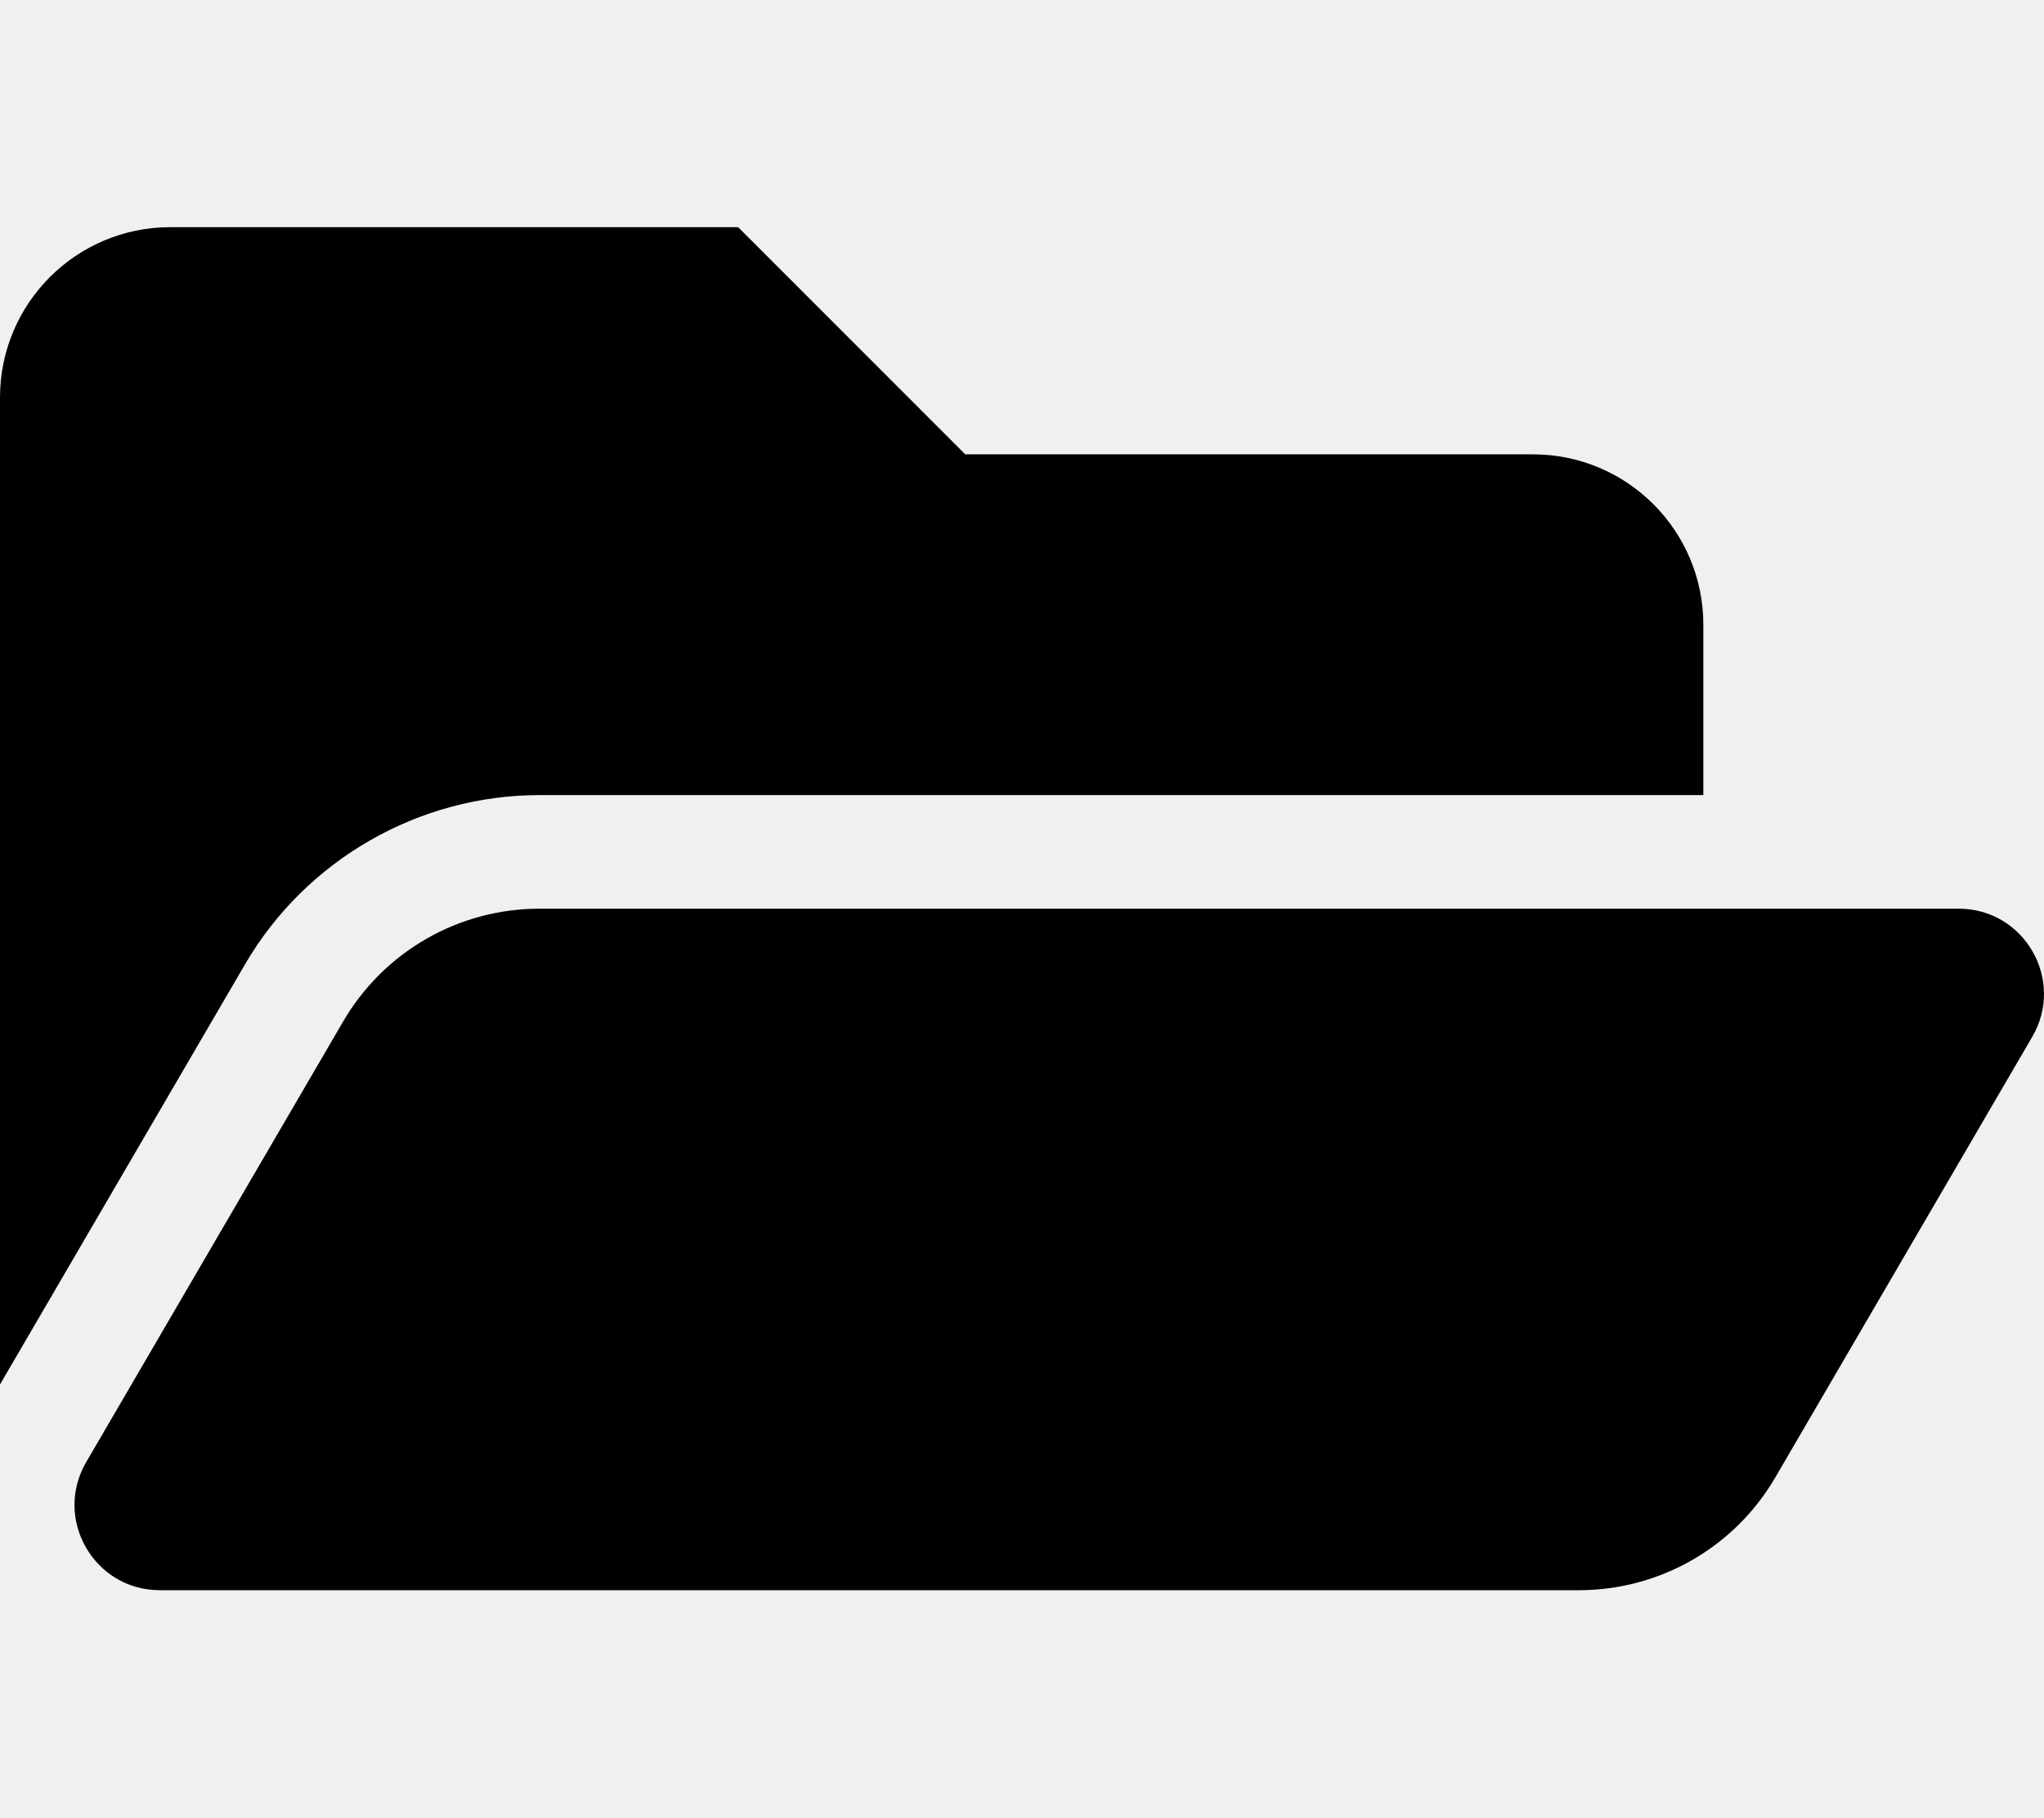
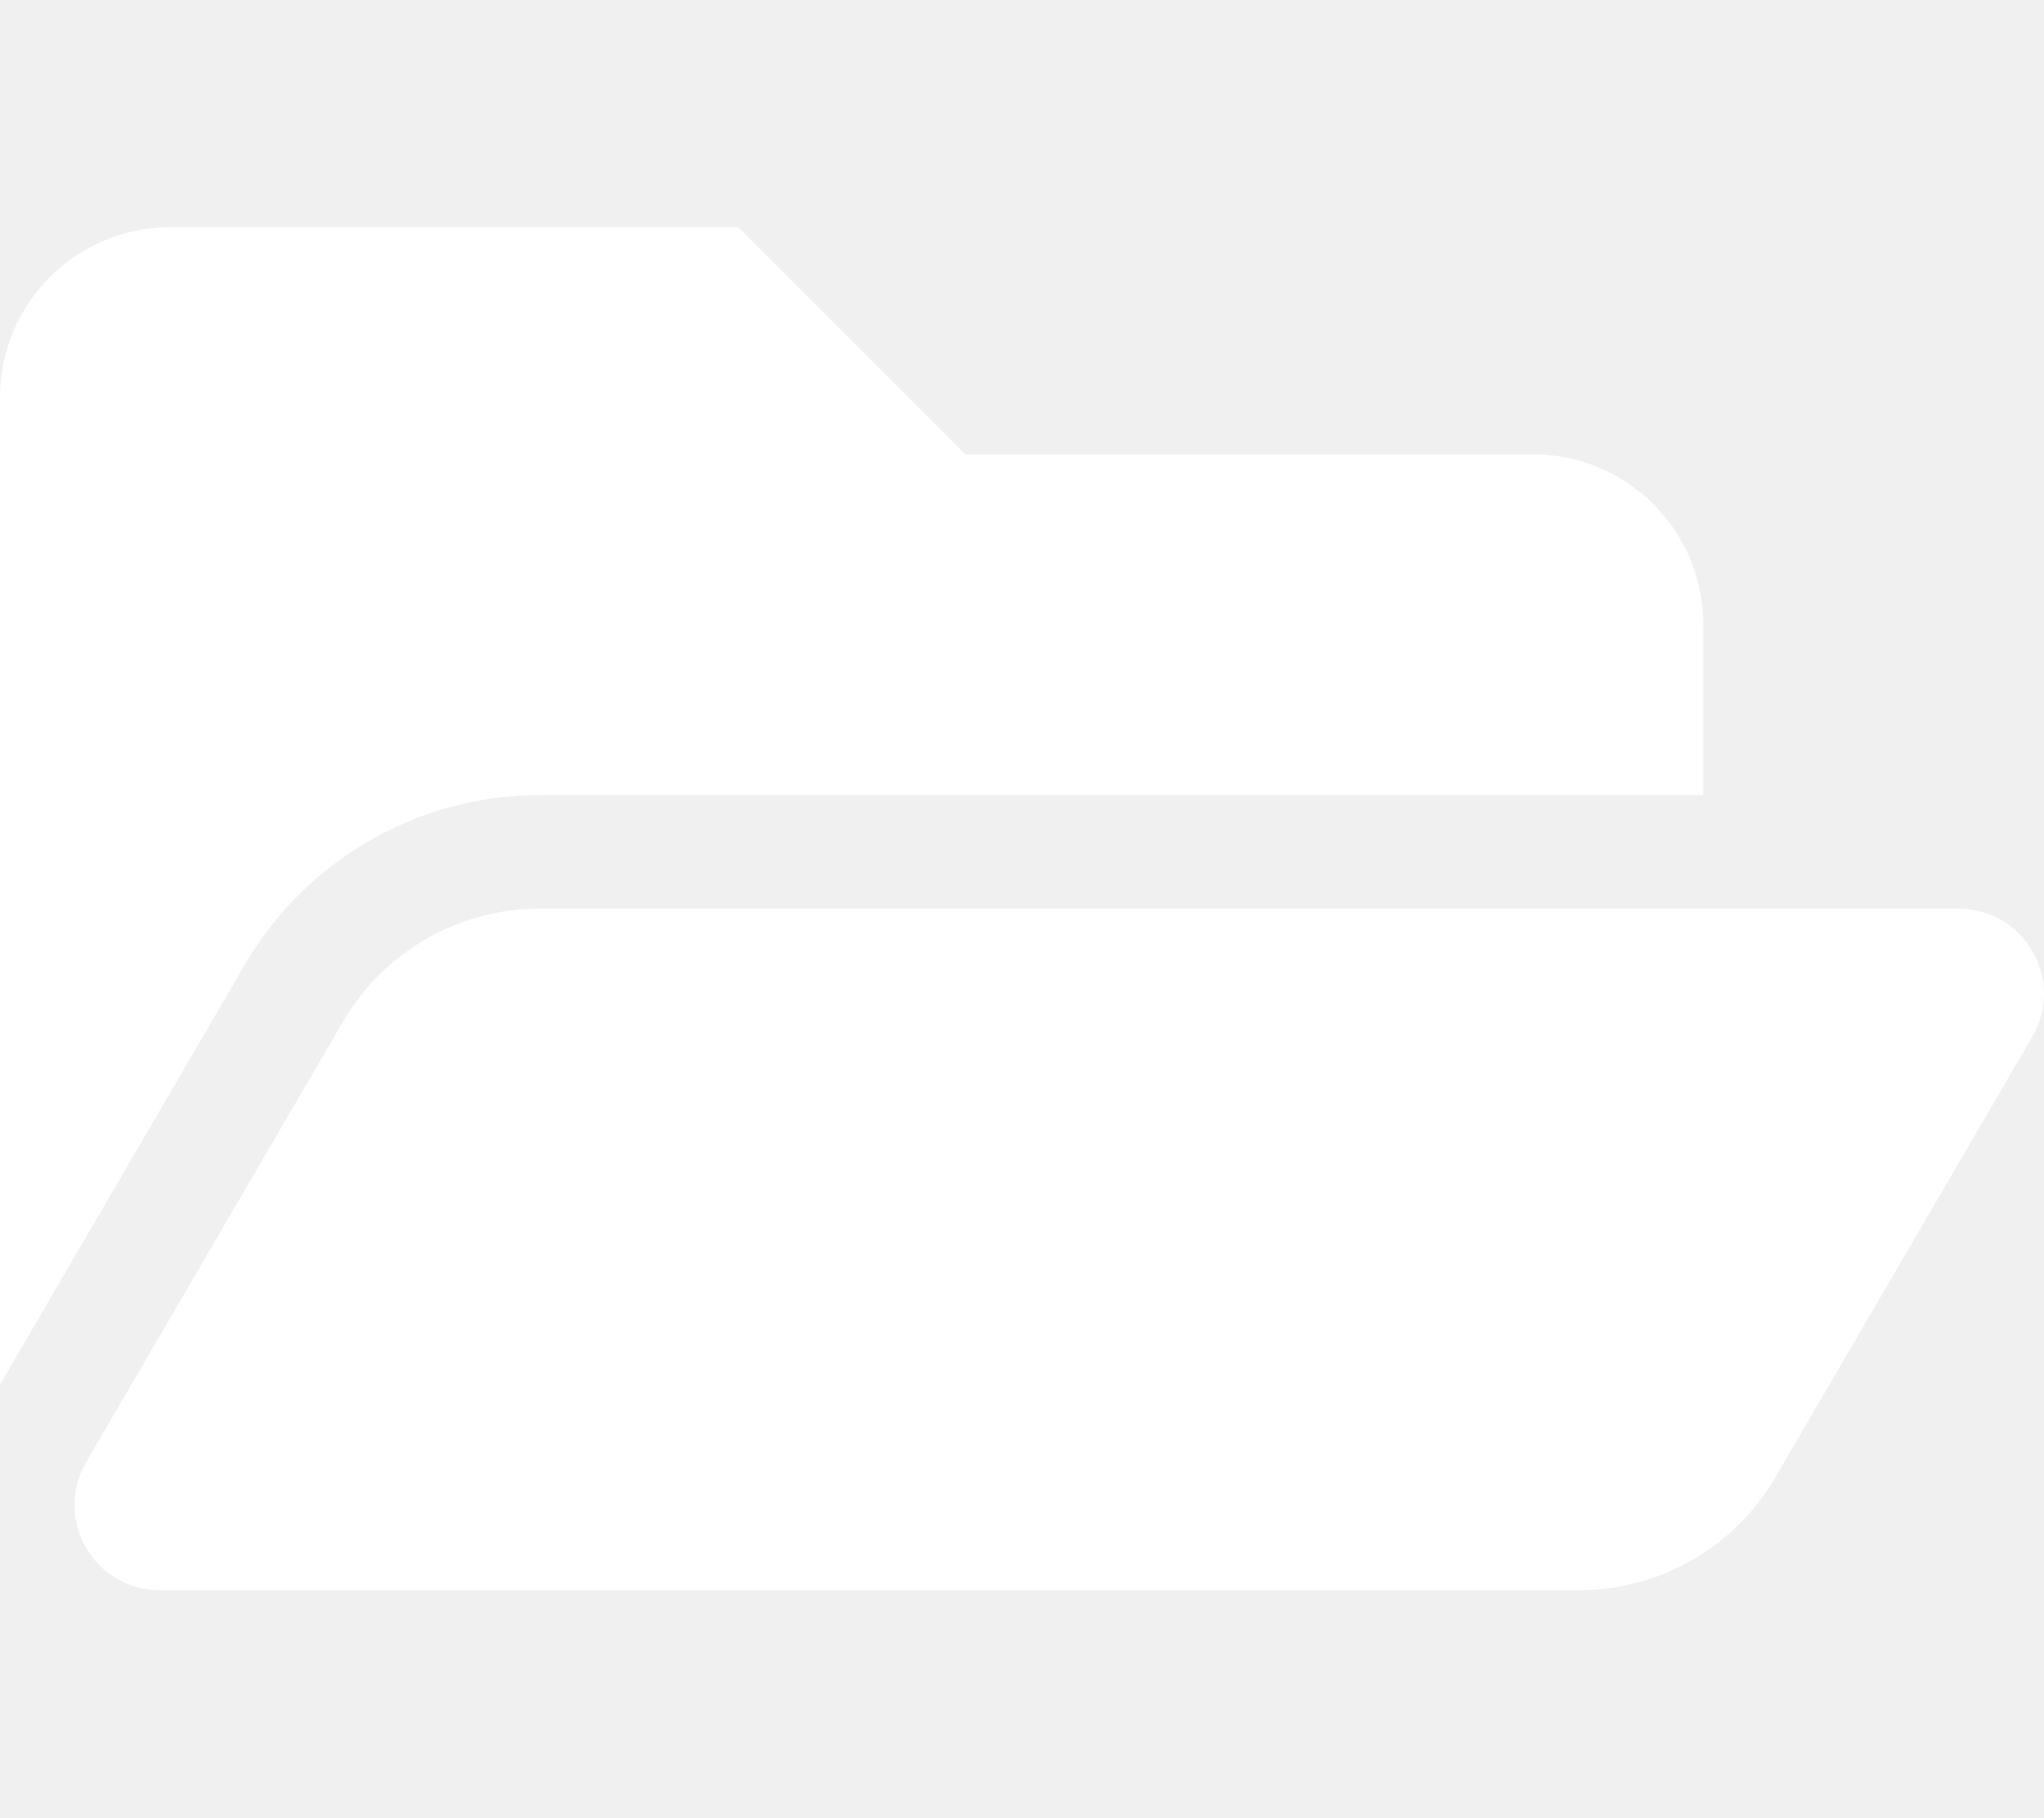
<svg xmlns="http://www.w3.org/2000/svg" aria-hidden="true" data-prefix="fas" data-icon="folder-open" class="svg-inline--fa fa-folder-open fa-w-18" role="img" viewBox="0 0 576 512">
-   <path fill="currentColor" d="M572.694 292.093L500.27 416.248A63.997 63.997 0 0 1 444.989 448H45.025c-18.523 0-30.064-20.093-20.731-36.093l72.424-124.155A64 64 0 0 1 152 256h399.964c18.523 0 30.064 20.093 20.73 36.093zM152 224h328v-48c0-26.51-21.49-48-48-48H272l-64-64H48C21.49 64 0 85.49 0 112v278.046l69.077-118.418C86.214 242.25 117.989 224 152 224z" />
+   <path fill="#FFF" d="M572.694 292.093L500.27 416.248A63.997 63.997 0 0 1 444.989 448H45.025c-18.523 0-30.064-20.093-20.731-36.093l72.424-124.155A64 64 0 0 1 152 256h399.964c18.523 0 30.064 20.093 20.73 36.093zM152 224h328v-48c0-26.51-21.49-48-48-48H272l-64-64H48C21.49 64 0 85.49 0 112v278.046l69.077-118.418C86.214 242.25 117.989 224 152 224z">
+ </path>
</svg>
